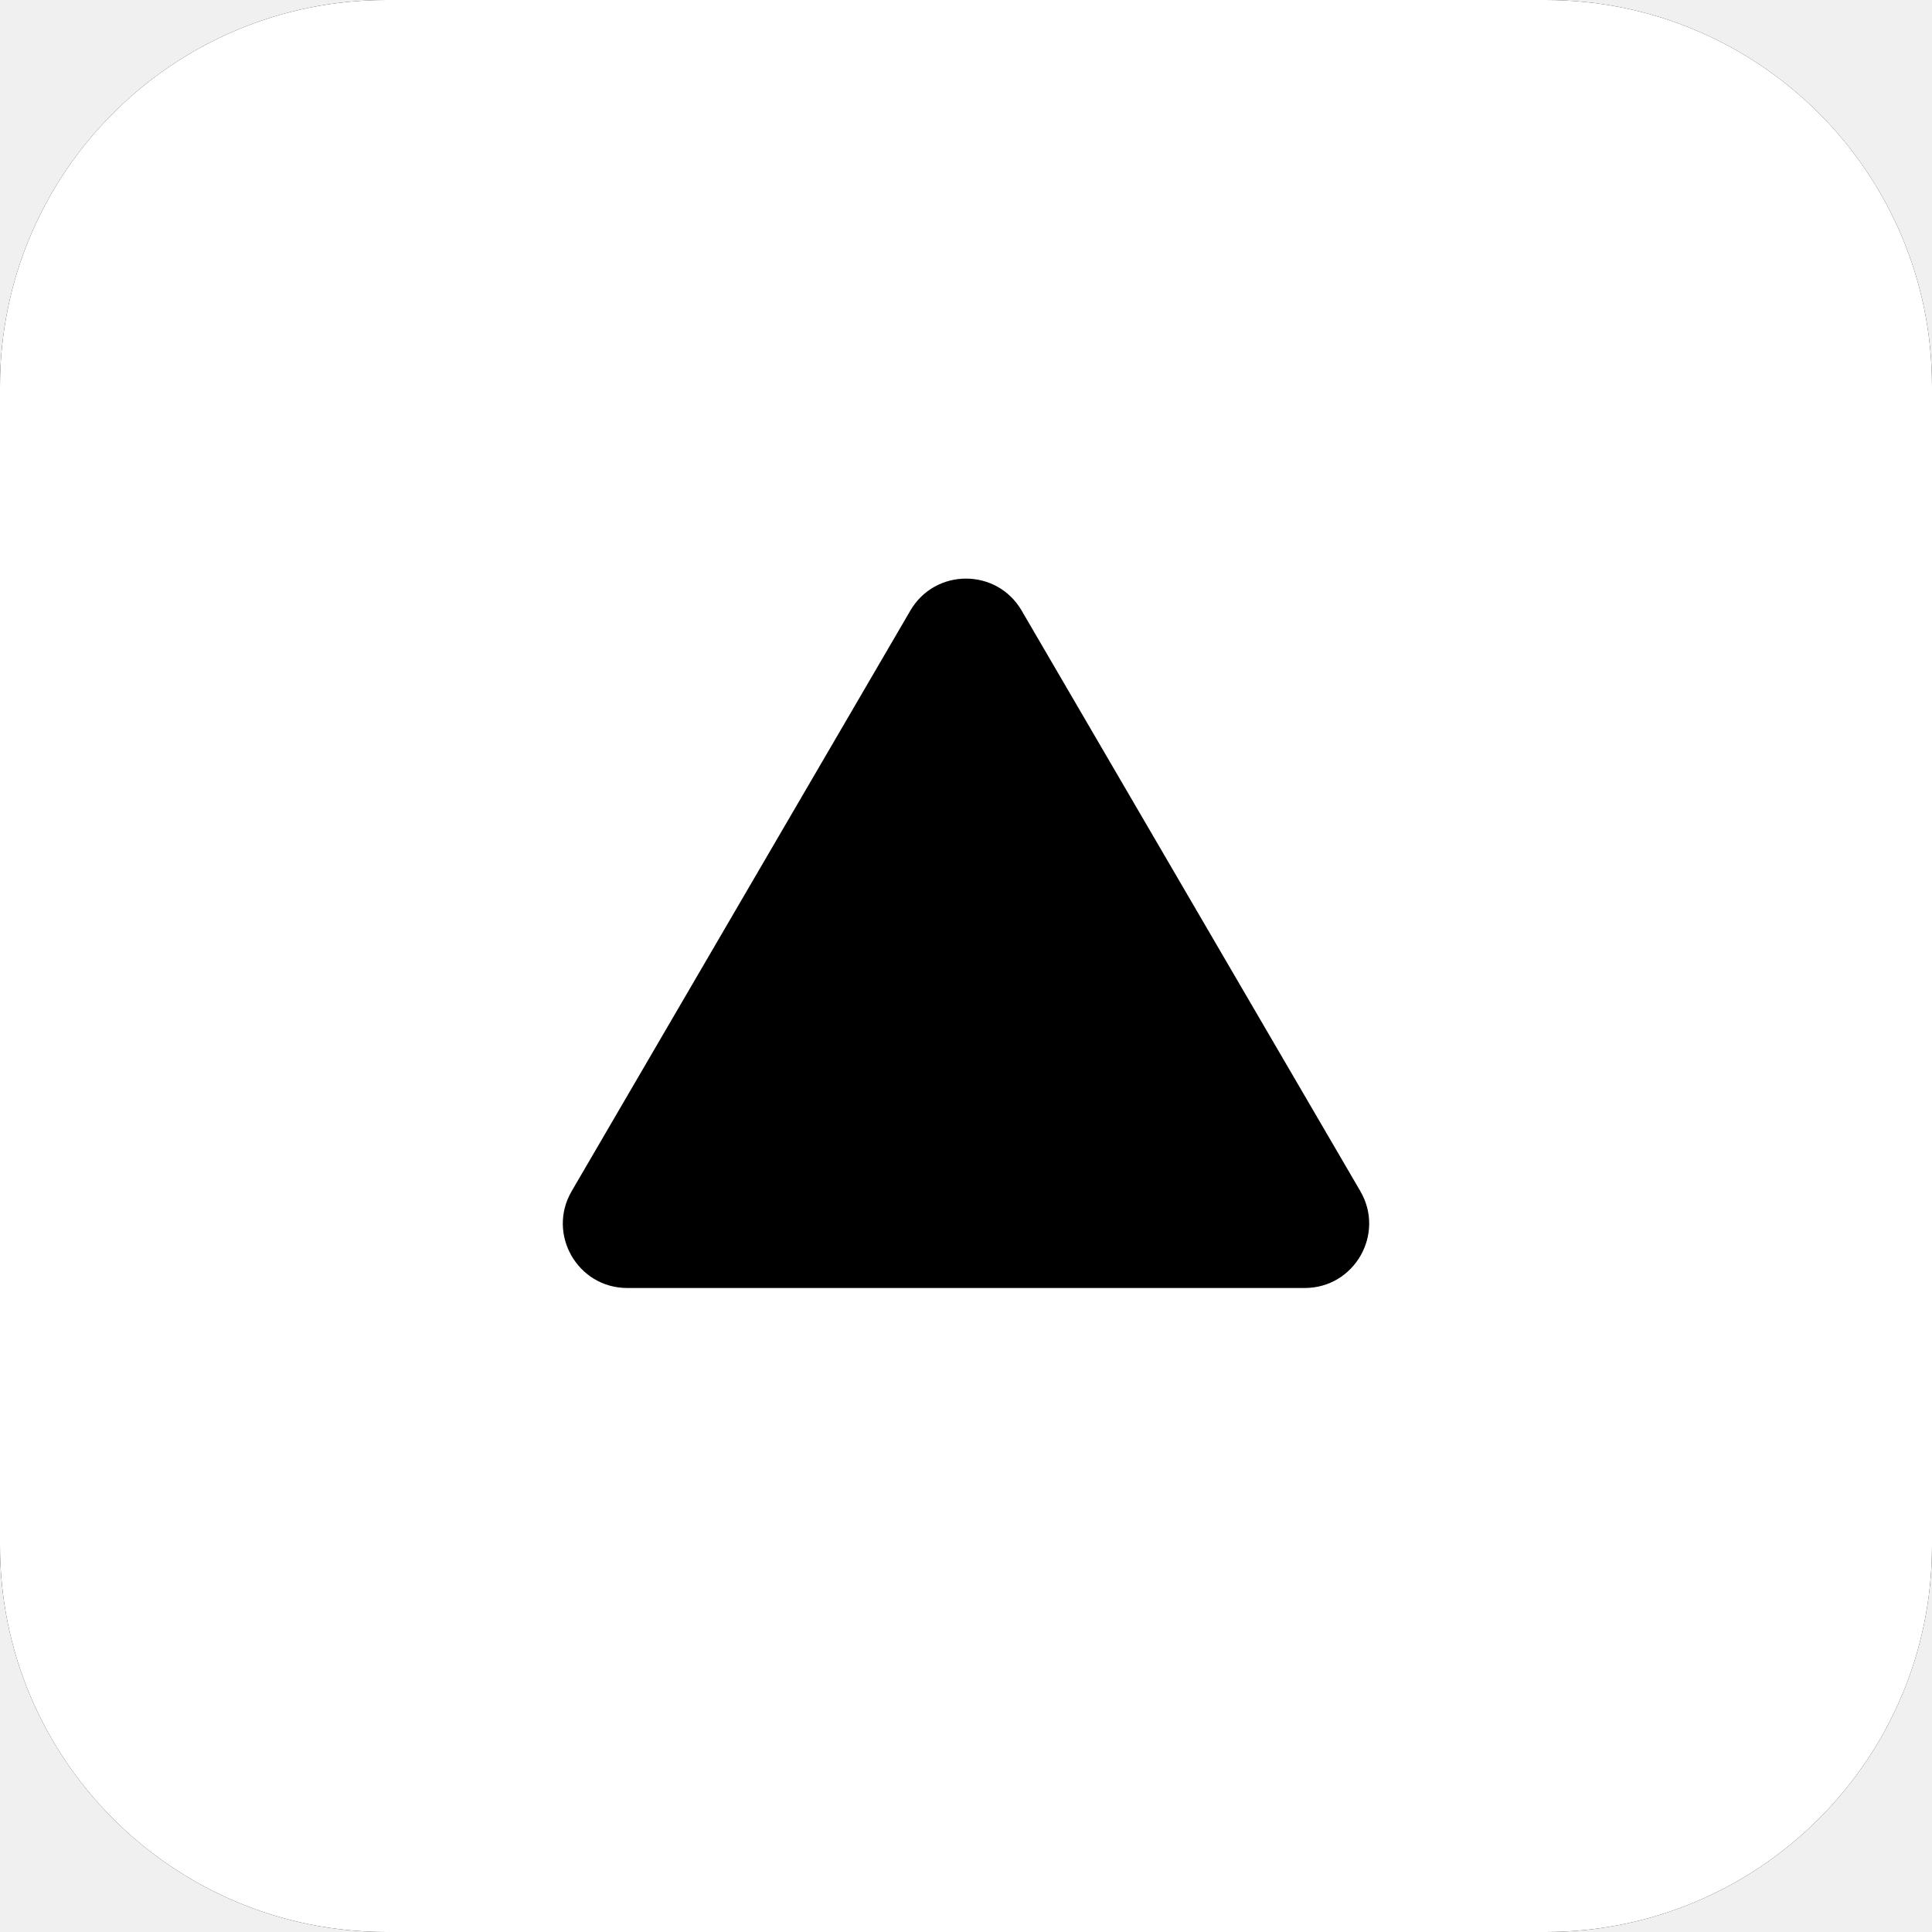
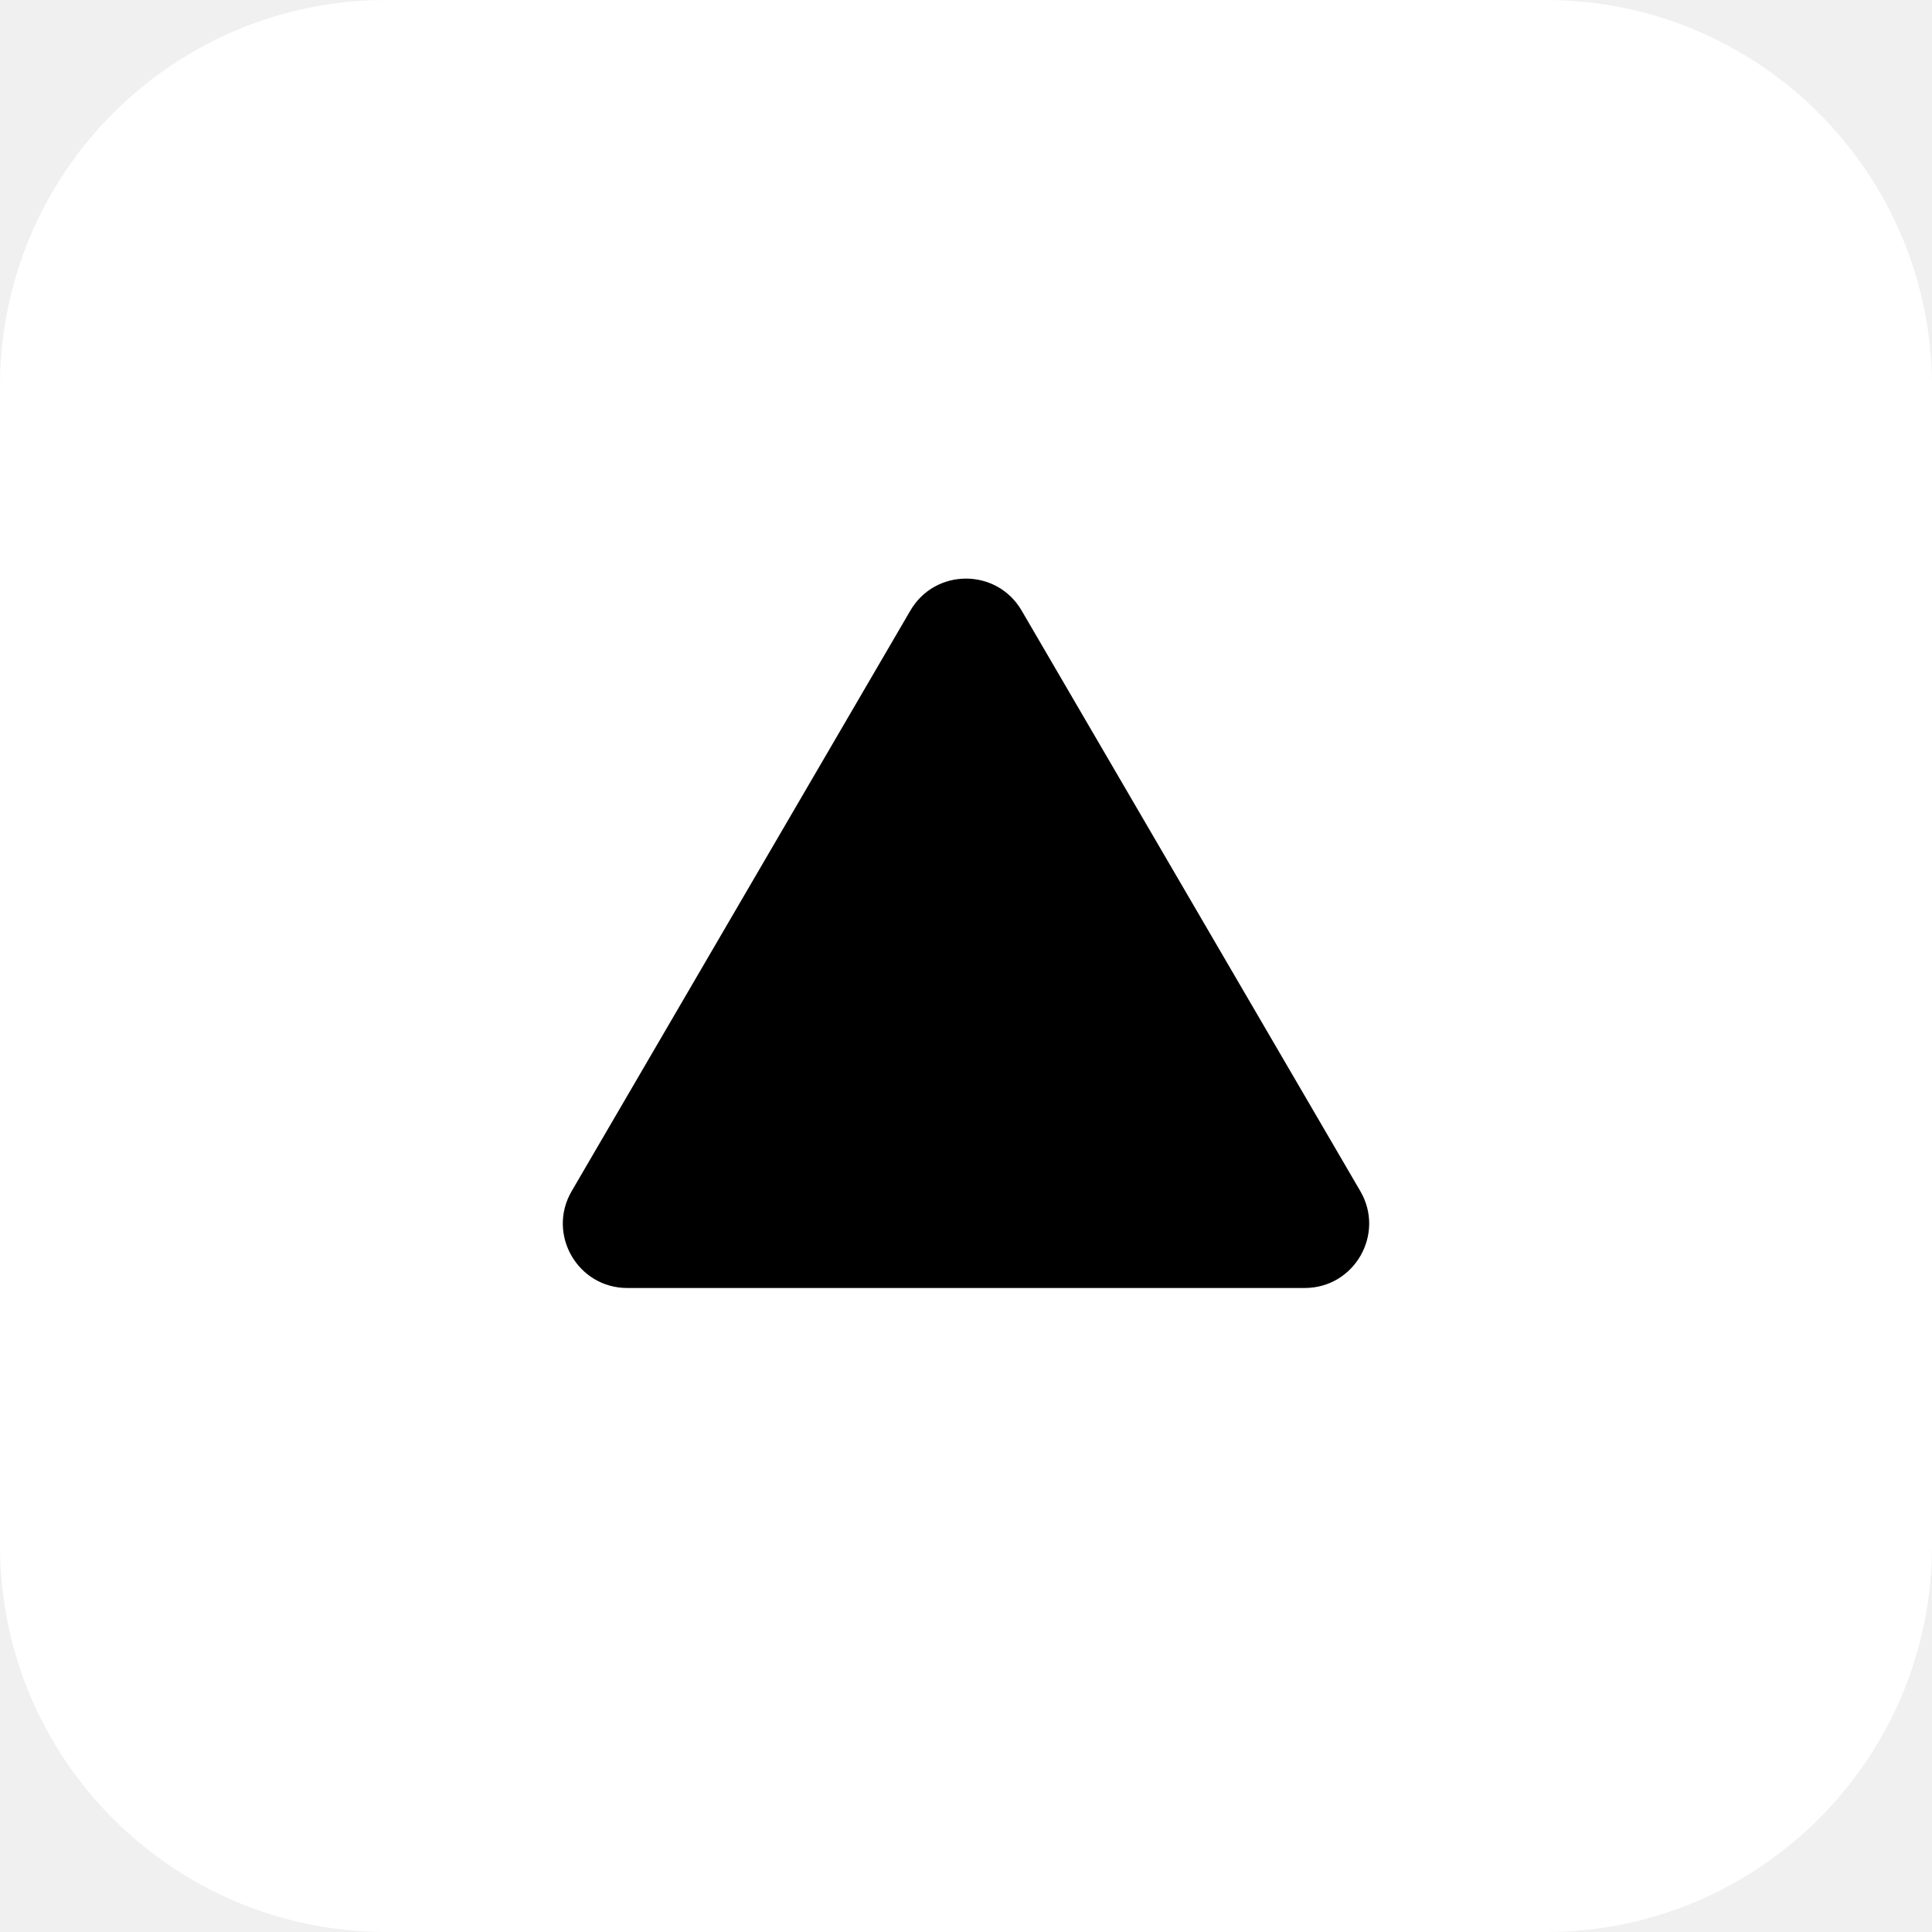
<svg xmlns="http://www.w3.org/2000/svg" width="30" height="30" viewBox="0 0 30 30" fill="none">
-   <rect width="30" height="30" rx="6" fill="black" />
-   <path fill-rule="evenodd" clip-rule="evenodd" d="M6 0C2.686 0 0 2.686 0 6V24C0 27.314 2.686 30 6 30H24C27.314 30 30 27.314 30 24V6C30 2.686 27.314 0 24 0H6ZM15.864 9.481C15.478 8.819 14.522 8.819 14.136 9.481L8.877 18.496C8.488 19.163 8.969 20 9.741 20H20.259C21.031 20 21.512 19.163 21.123 18.496L15.864 9.481Z" fill="white" />
+   <rect width="30" height="30" rx="6" fill="white" />
+   <path fill-rule="evenodd" clip-rule="evenodd" d="M14.136 9.481C14.522 8.819 15.478 8.819 15.864 9.481L21.123 18.496C21.512 19.163 21.031 20 20.259 20H9.741C8.969 20 8.488 19.163 8.877 18.496L14.136 9.481Z" fill="black" />
</svg>
